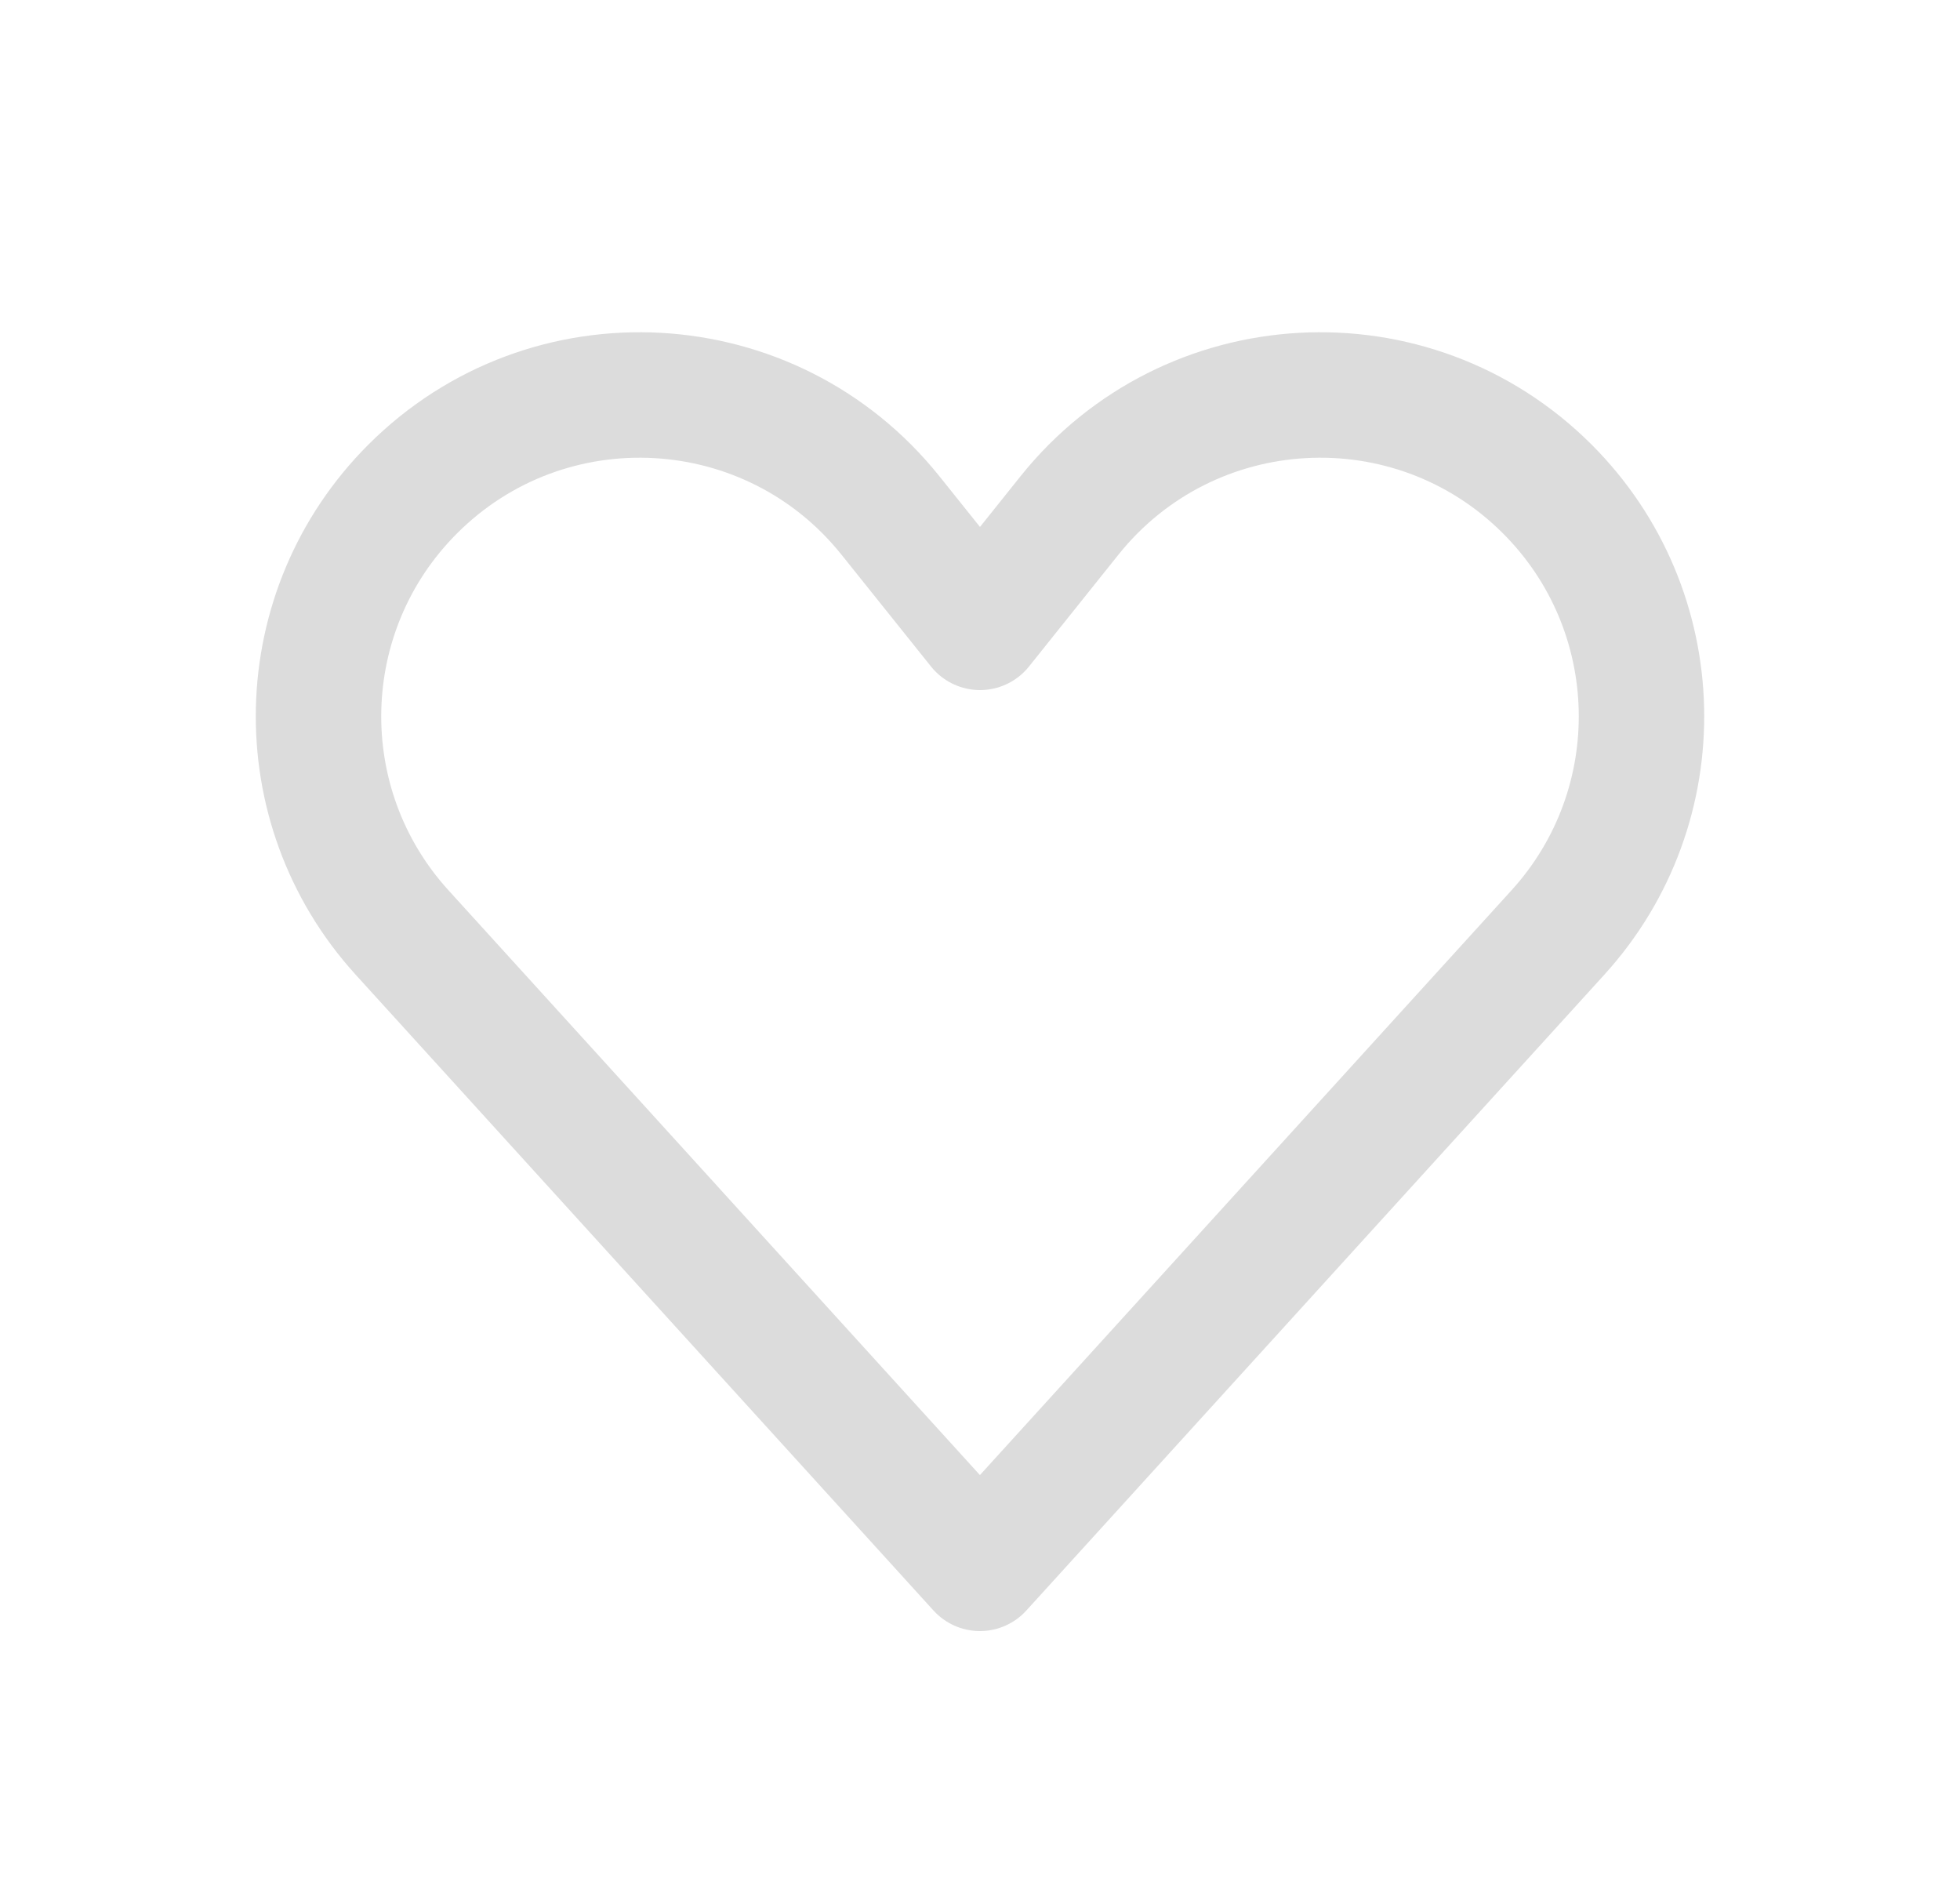
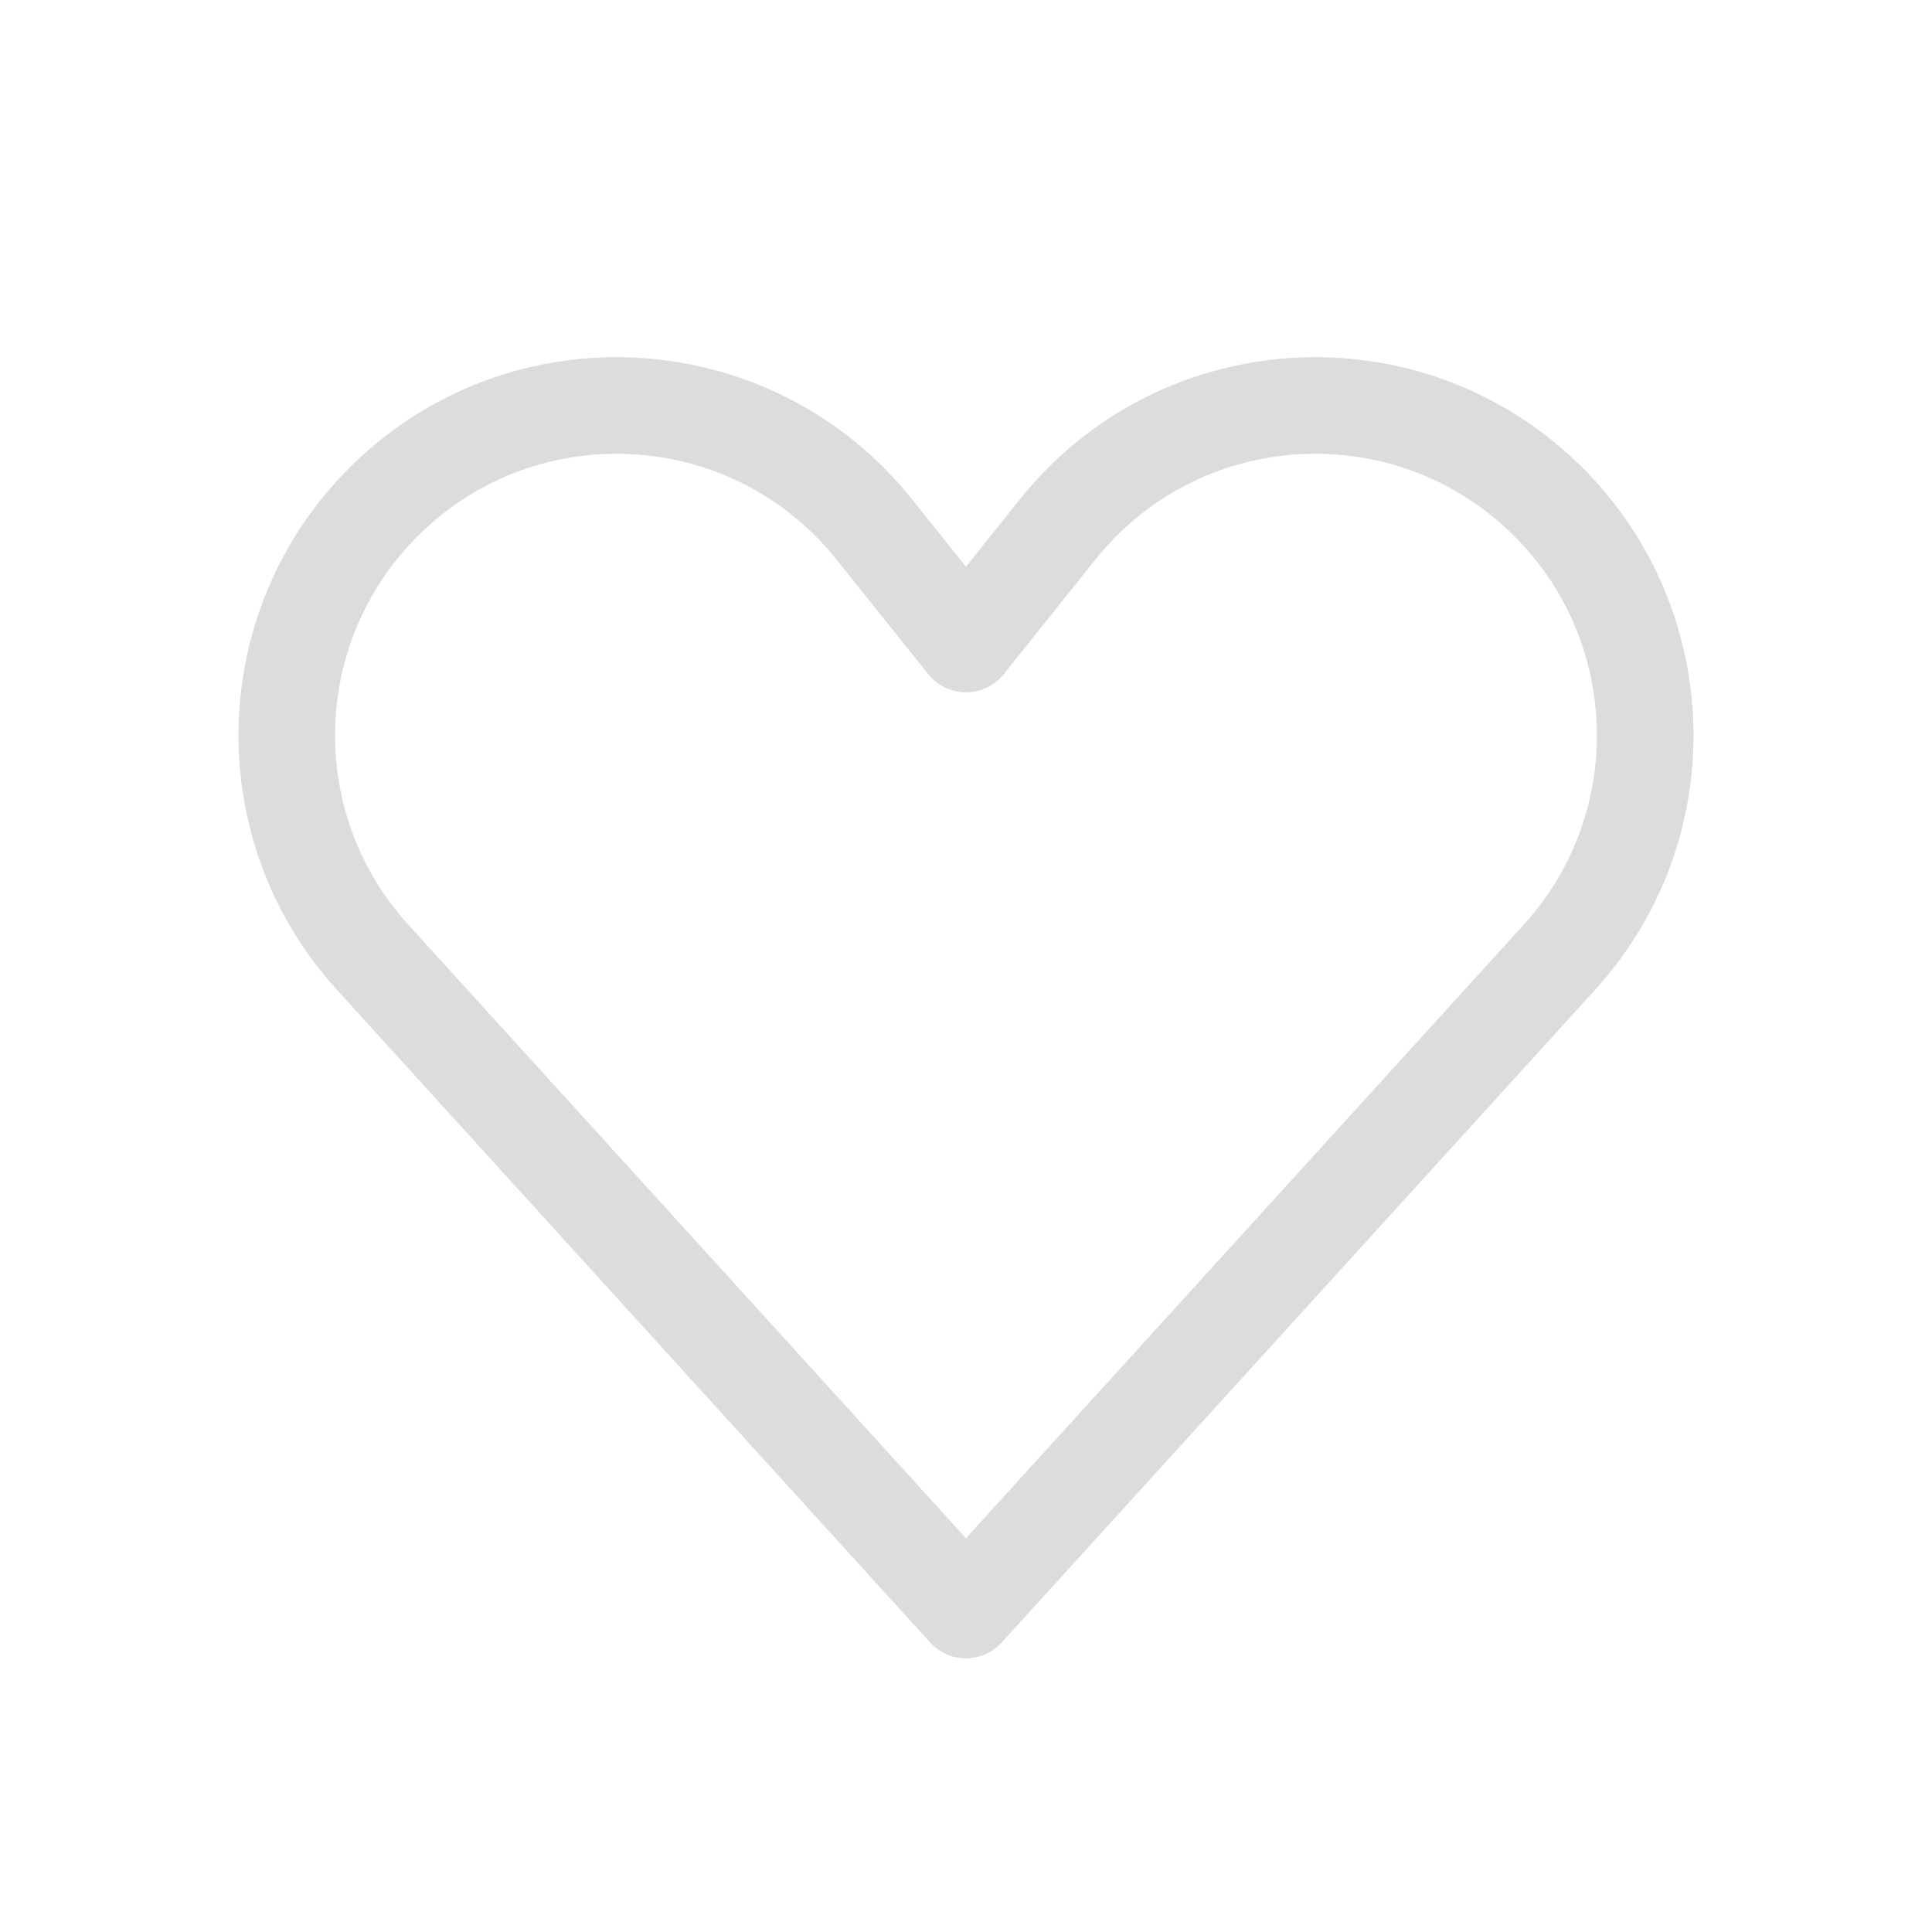
- <svg xmlns="http://www.w3.org/2000/svg" width="25" height="24" viewBox="0 0 25 24" fill="none">
-   <g id="Interface / Heart_02">
-     <path id="Vector" d="M19.737 6.237C21.284 7.784 21.343 10.273 19.872 11.891L12.499 20L5.128 11.891C3.657 10.273 3.716 7.784 5.263 6.237C6.99 4.51 9.834 4.668 11.359 6.575L12.5 8L13.64 6.575C15.165 4.668 18.01 4.51 19.737 6.237Z" stroke="#DCDCDC" stroke-width="1.6" stroke-linecap="round" stroke-linejoin="round" />
-   </g>
+ <svg xmlns="http://www.w3.org/2000/svg" width="24" height="24" viewBox="0 0 24 24" fill="none">
+   <path d="M19.237 6.237C20.784 7.784 20.843 10.273 19.372 11.891L11.999 20L4.628 11.891C3.157 10.273 3.216 7.784 4.763 6.237C6.49 4.51 9.334 4.668 10.859 6.575L12 8L13.14 6.575C14.665 4.668 17.51 4.51 19.237 6.237Z" stroke="#DCDCDC" stroke-width="1.2" stroke-linecap="round" stroke-linejoin="round" />
</svg>
